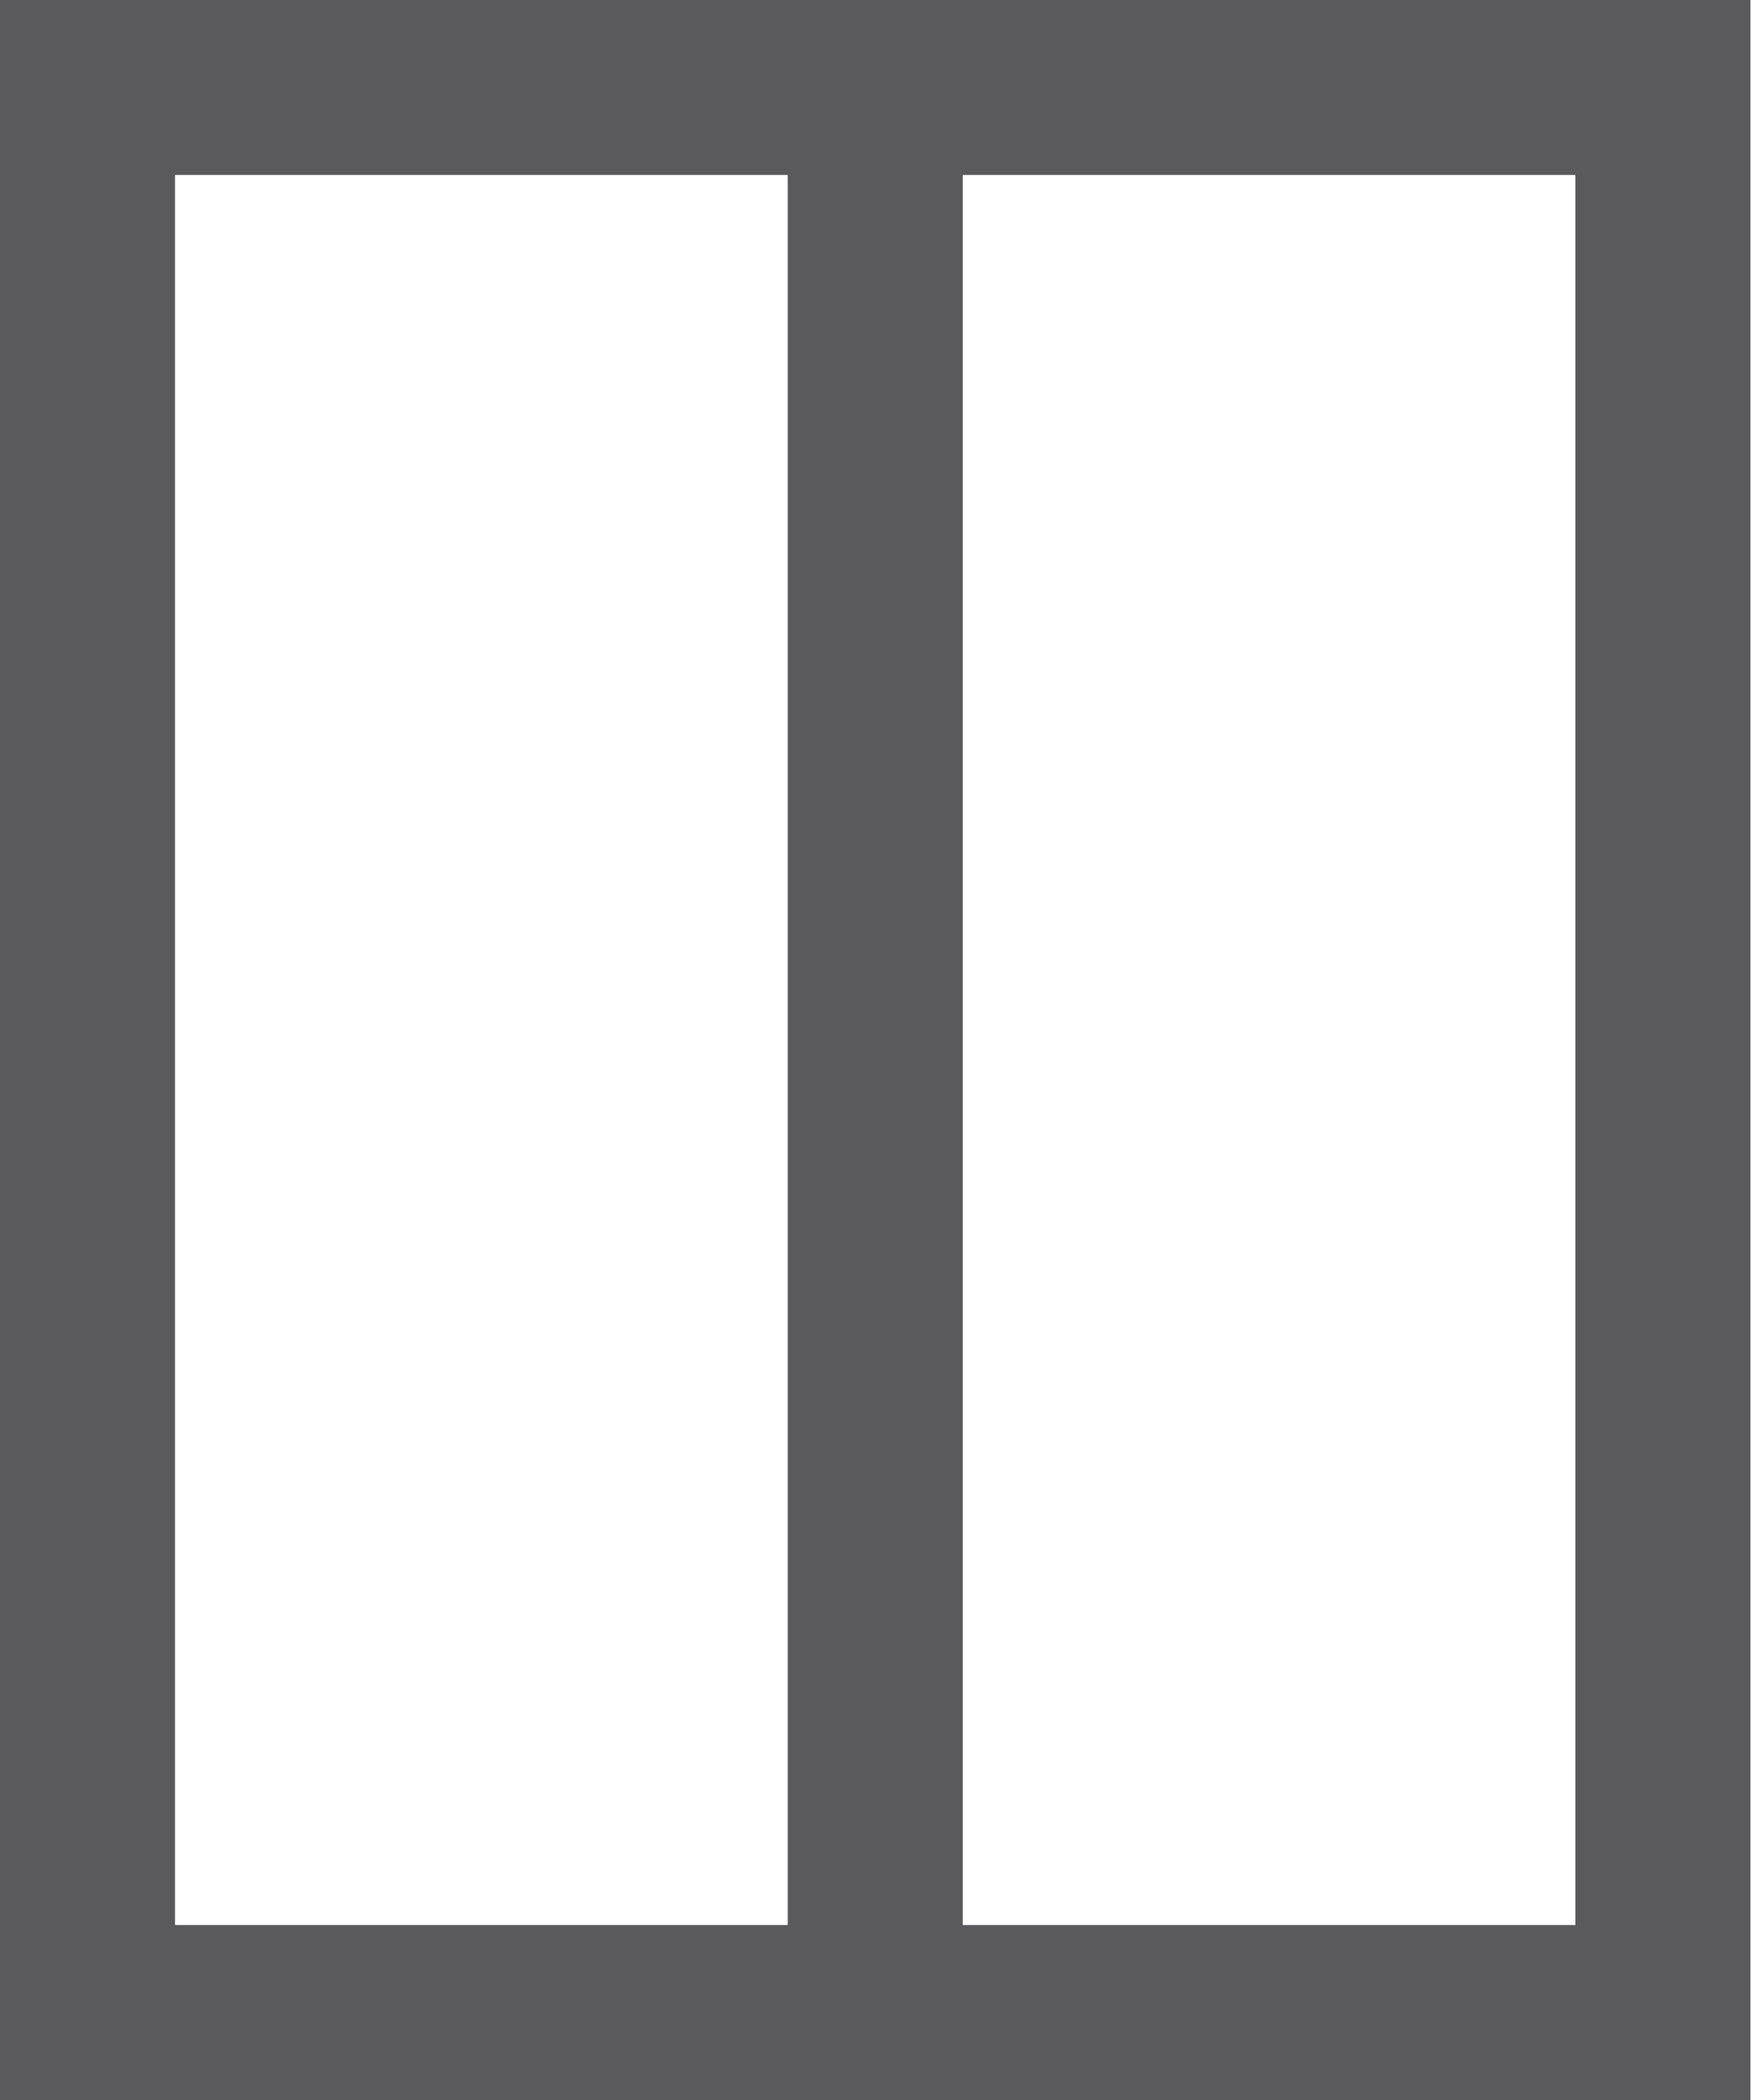
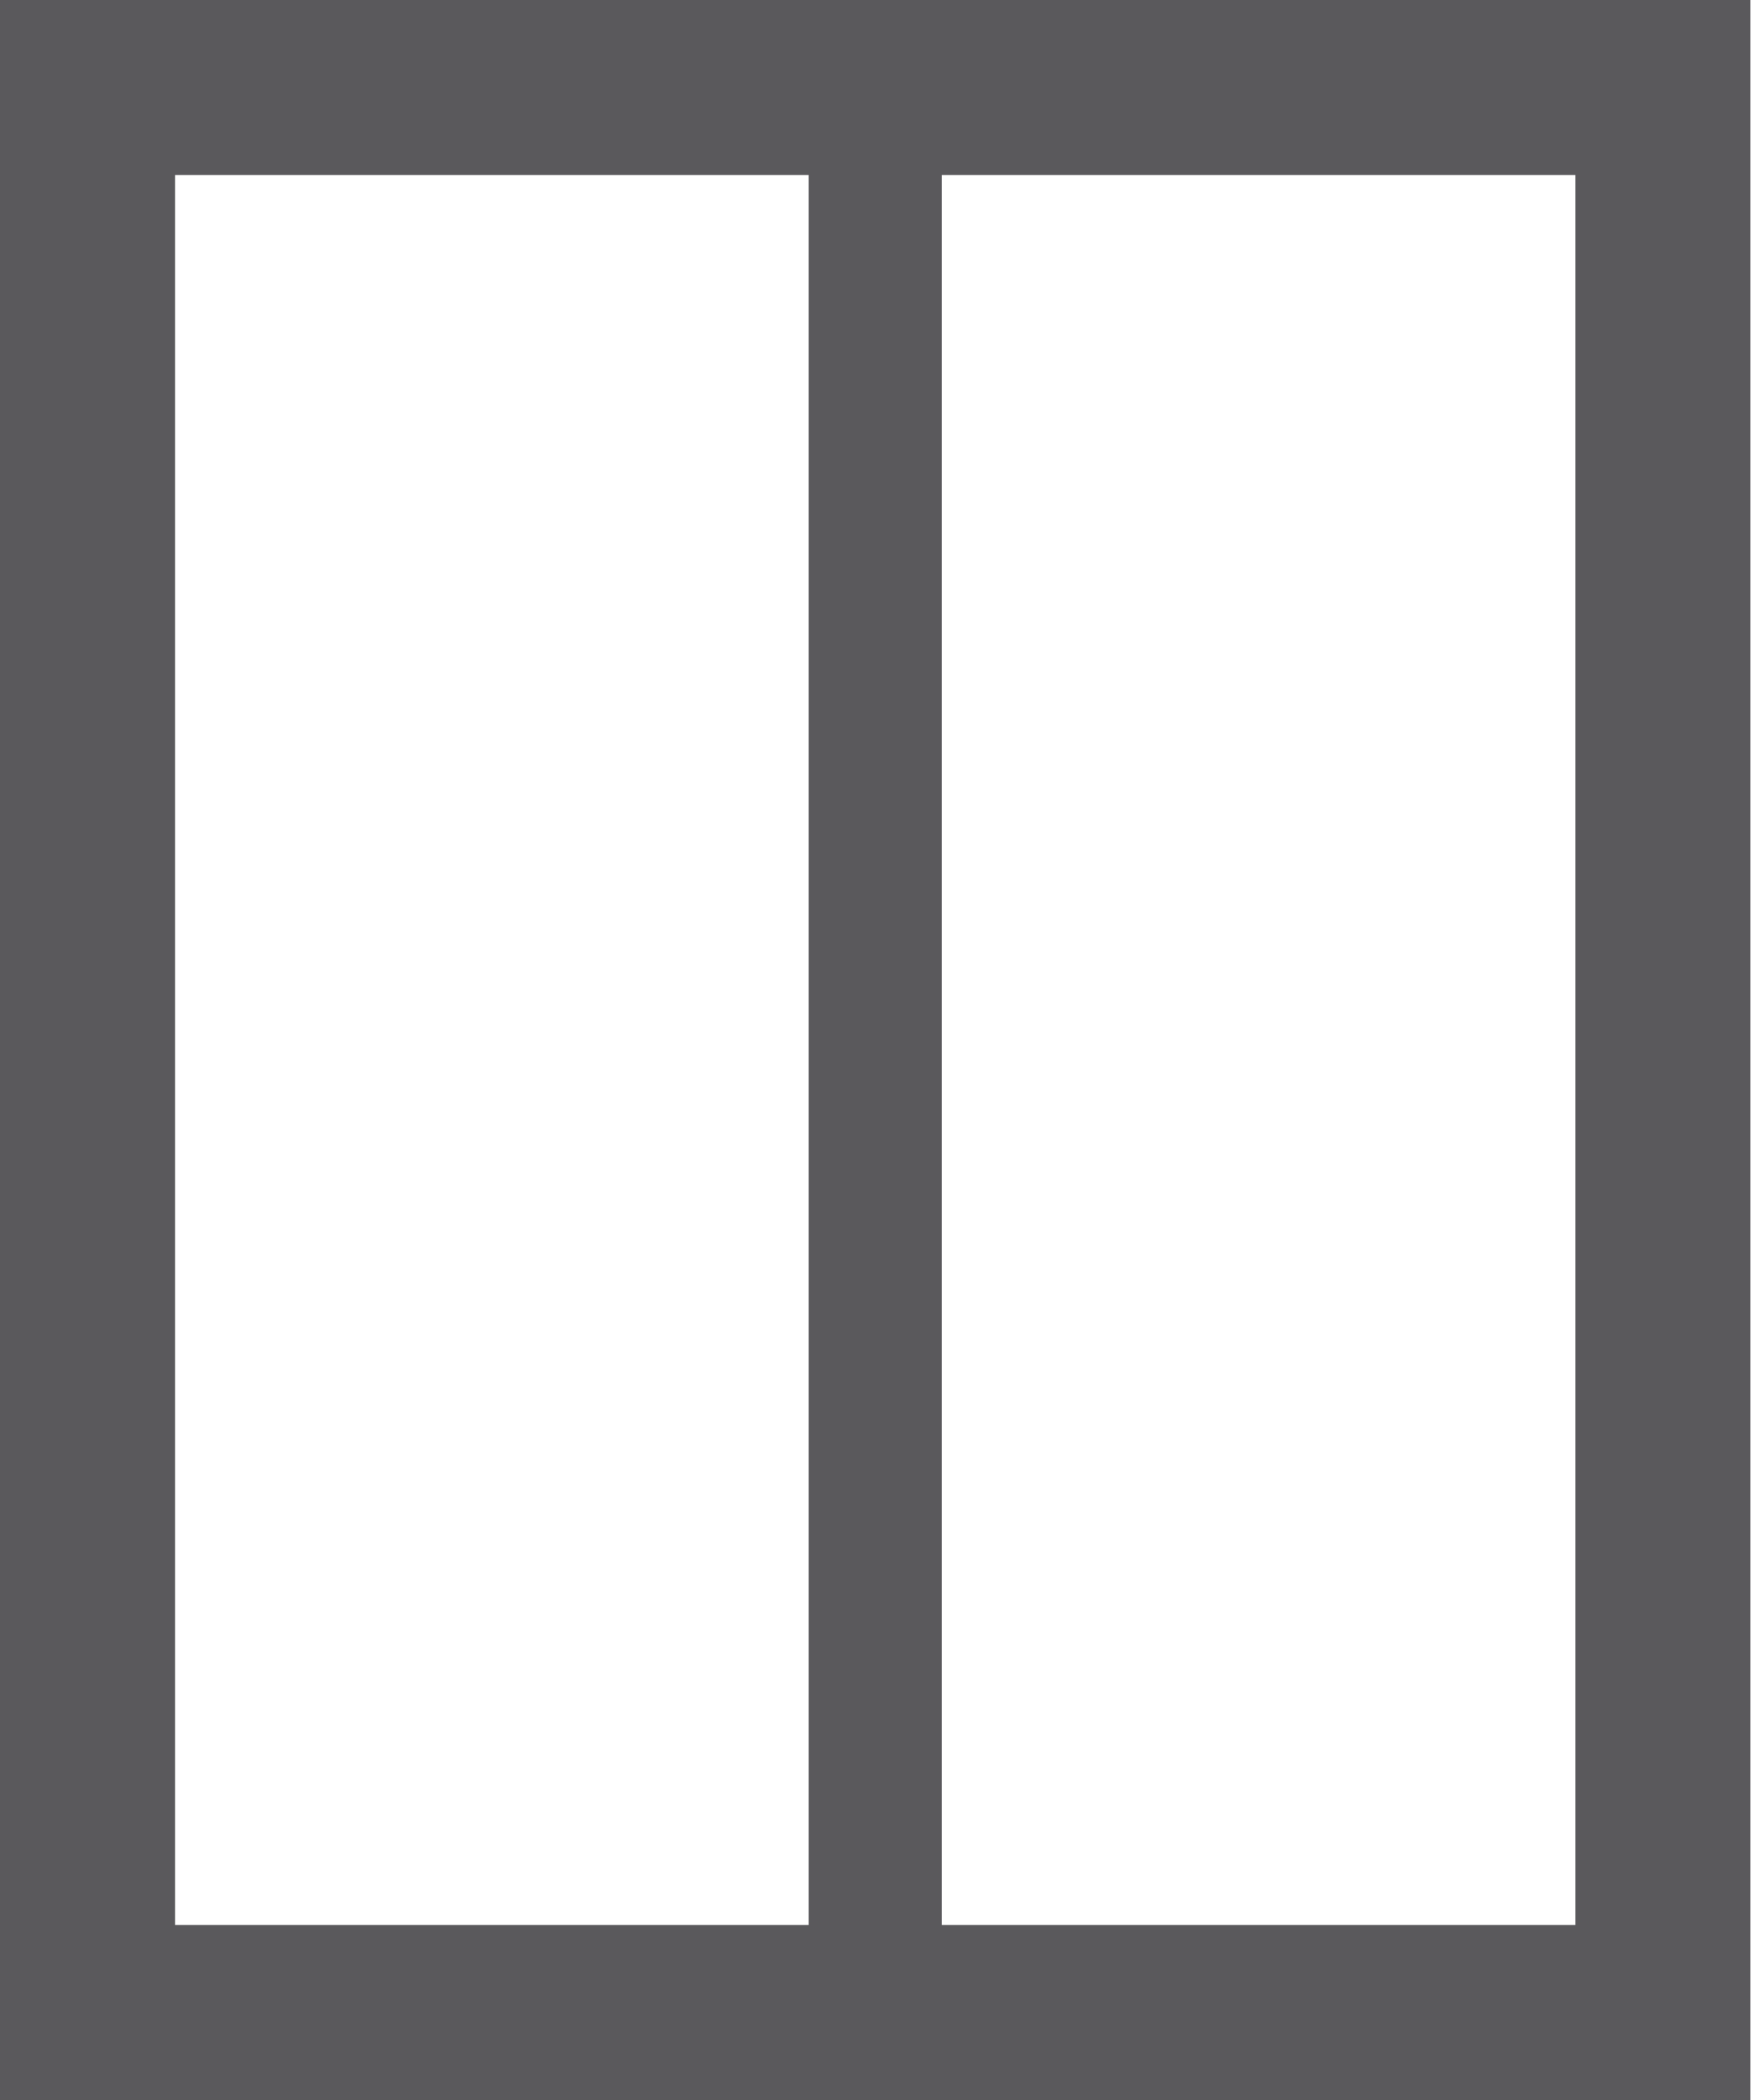
<svg xmlns="http://www.w3.org/2000/svg" viewBox="0 0 10 12">
  <defs>
    <style>.cls-1{fill:#5a595c;}</style>
  </defs>
  <g id="Ebene_2" data-name="Ebene 2">
    <g id="Layer_1" data-name="Layer 1">
-       <path class="cls-1" d="M0,0V12H10V0ZM1,1H4.5V11H1ZM9,11H5.5V1H9Z" />
+       <path class="cls-1" d="M0,0V12H10V0ZM1,1H4.62V11H1ZM9,11H5.38V1H9Z" />
    </g>
  </g>
</svg>
